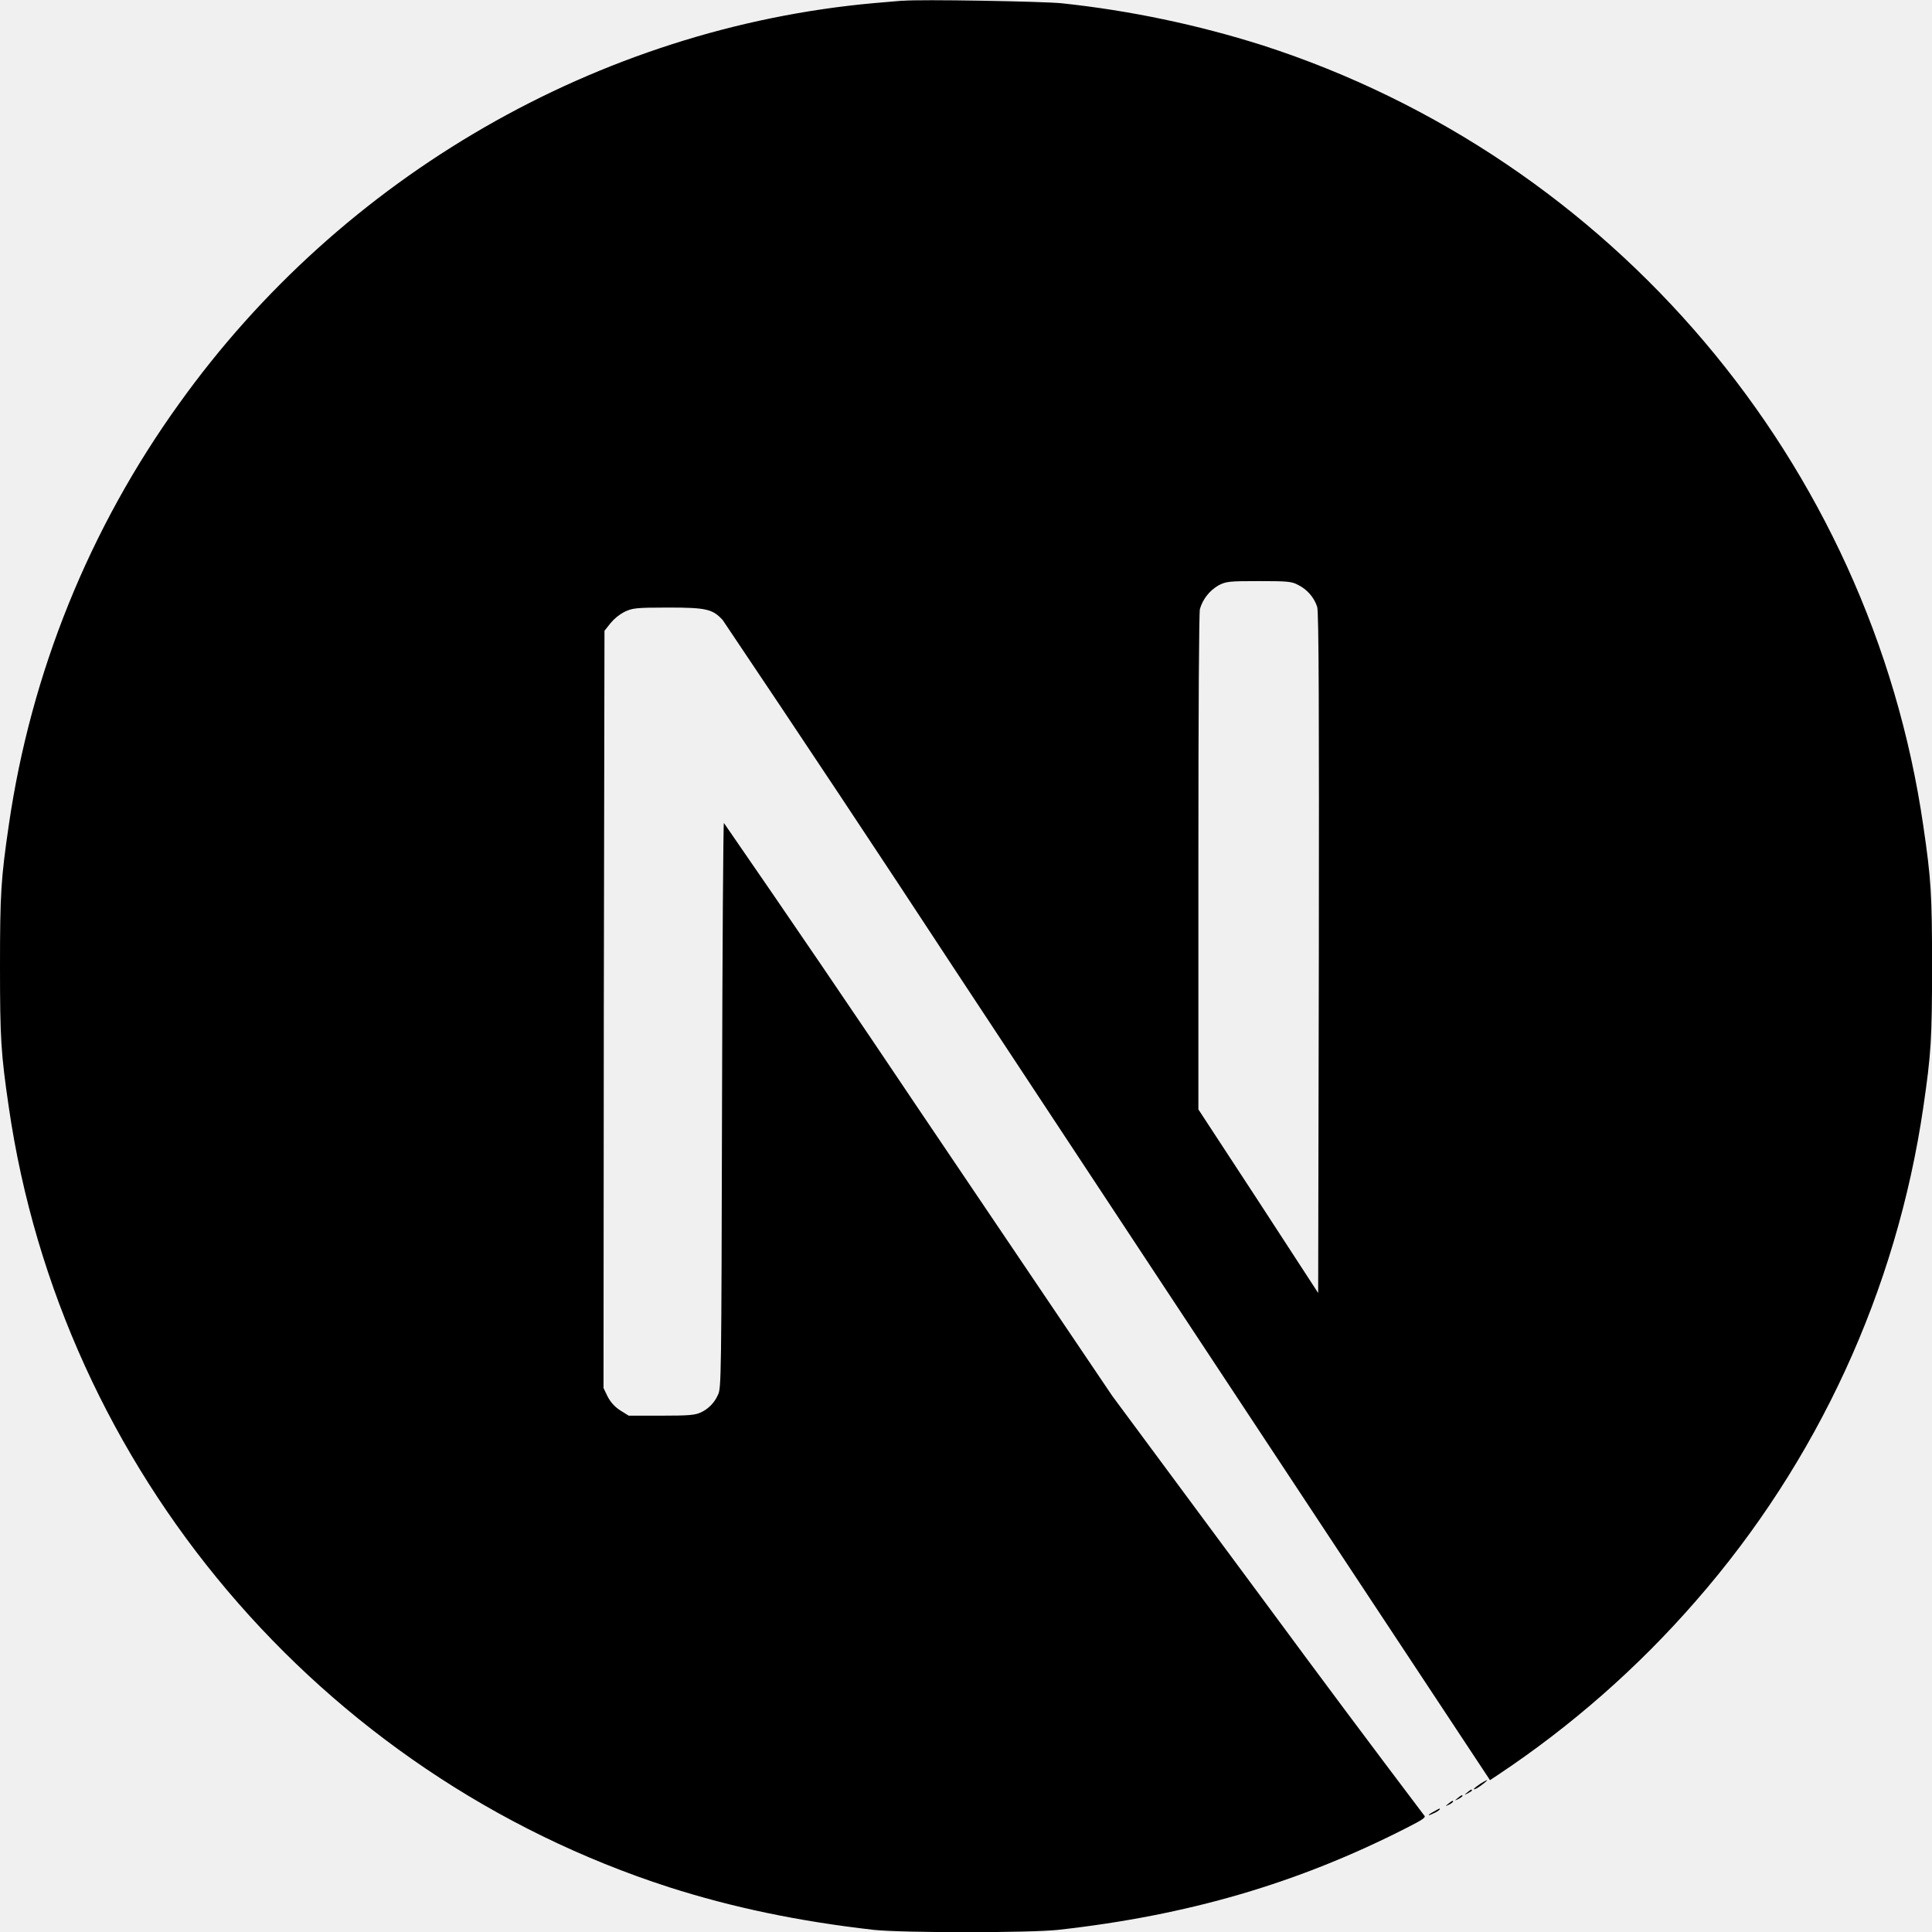
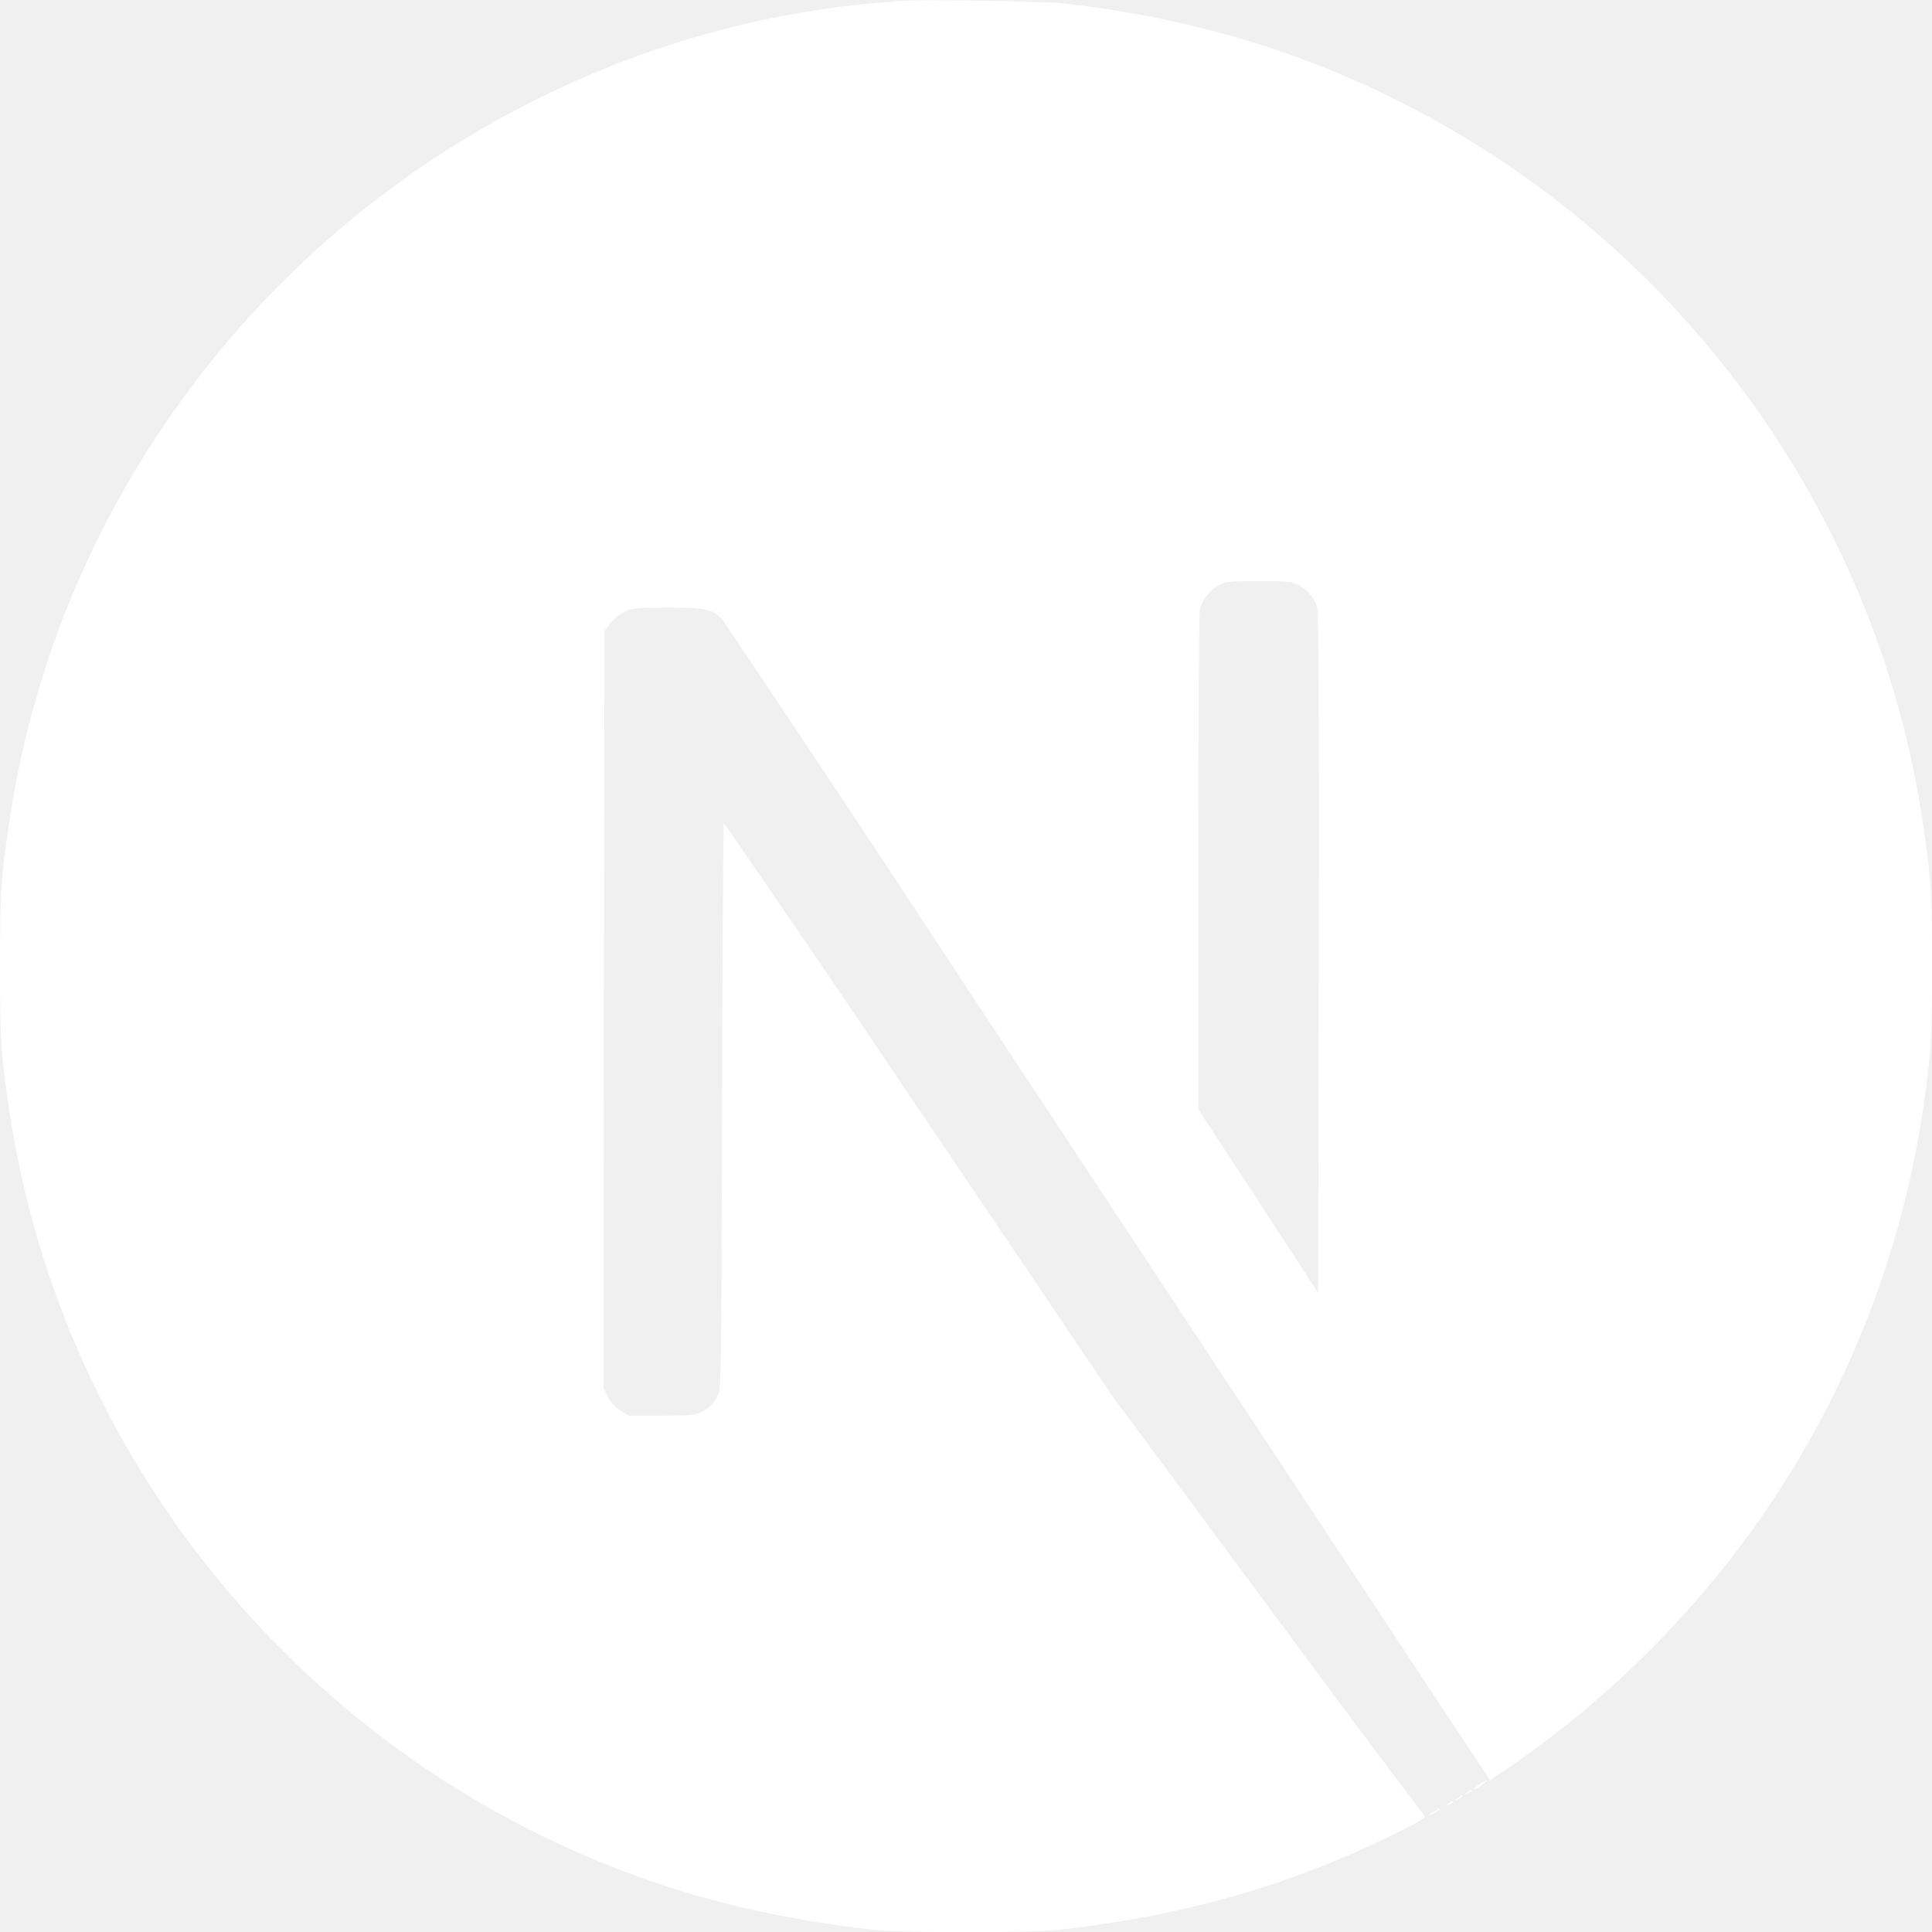
<svg xmlns="http://www.w3.org/2000/svg" width="100" height="100" viewBox="0 0 100 100" fill="none">
  <g clip-path="url(#clip0_55_24)">
-     <path d="M74.216 93.766C73.844 93.963 73.875 94.025 74.231 93.844C74.341 93.799 74.442 93.734 74.528 93.653C74.528 93.588 74.528 93.588 74.216 93.766ZM74.966 93.359C74.787 93.506 74.787 93.506 75 93.409C75.079 93.373 75.15 93.323 75.213 93.263C75.213 93.178 75.162 93.197 74.966 93.359ZM75.453 93.066C75.275 93.213 75.275 93.213 75.487 93.116C75.566 93.078 75.638 93.027 75.7 92.966C75.7 92.888 75.65 92.903 75.453 93.066ZM75.947 92.775C75.769 92.922 75.769 92.922 75.975 92.822C76.091 92.759 76.188 92.694 76.188 92.675C76.188 92.597 76.138 92.612 75.947 92.775ZM76.612 92.334C76.272 92.562 76.153 92.709 76.466 92.547C76.675 92.419 77.031 92.138 76.969 92.138C76.834 92.188 76.722 92.272 76.609 92.334H76.612ZM46.728 0.034C46.5 0.05 45.816 0.113 45.216 0.163C31.003 1.45 17.706 9.1 9.278 20.884C4.621 27.348 1.593 34.84 0.453 42.725C0.05 45.475 0 46.288 0 50.016C0 53.741 0.05 54.541 0.453 57.291C3.175 76.075 16.538 91.844 34.65 97.688C37.909 98.728 41.325 99.447 45.216 99.888C46.728 100.05 53.269 100.05 54.781 99.888C61.506 99.138 67.184 97.478 72.803 94.612C73.666 94.175 73.828 94.059 73.713 93.963C70.972 90.339 68.254 86.699 65.559 83.041L57.569 72.25L47.559 57.422C44.23 52.457 40.866 47.515 37.469 42.597C37.434 42.597 37.391 49.188 37.372 57.225C37.337 71.303 37.337 71.875 37.159 72.2C36.989 72.593 36.682 72.911 36.297 73.097C35.987 73.244 35.709 73.275 34.231 73.275H32.541L32.1 73C31.824 72.823 31.6 72.576 31.45 72.284L31.238 71.844L31.253 52.247L31.288 32.65L31.597 32.259C31.794 32.019 32.038 31.821 32.312 31.675C32.722 31.478 32.884 31.447 34.575 31.447C36.559 31.447 36.888 31.525 37.409 32.097C41.464 38.128 45.484 44.182 49.469 50.259C55.966 60.109 64.834 73.55 69.194 80.144L77.122 92.141L77.513 91.881C81.323 89.349 84.775 86.317 87.778 82.866C94.077 75.656 98.164 66.785 99.55 57.312C99.953 54.562 100.003 53.747 100.003 50.022C100.003 46.294 99.953 45.497 99.55 42.747C96.828 23.962 83.466 8.194 65.353 2.347C61.968 1.275 58.484 0.545 54.953 0.169C54.006 0.072 47.544 -0.044 46.731 0.041L46.728 0.034ZM67.188 30.275C67.42 30.389 67.627 30.549 67.797 30.744C67.968 30.939 68.097 31.166 68.178 31.413C68.263 31.675 68.278 37.109 68.263 49.35L68.228 66.925L65.138 62.175L62.028 57.422V44.663C62.028 36.391 62.062 31.753 62.106 31.525C62.259 31.002 62.61 30.559 63.084 30.291C63.472 30.094 63.622 30.078 65.169 30.078C66.616 30.078 66.862 30.094 67.188 30.275Z" fill="black" />
+     <path d="M74.216 93.766C73.844 93.963 73.875 94.025 74.231 93.844C74.341 93.799 74.442 93.734 74.528 93.653C74.528 93.588 74.528 93.588 74.216 93.766ZM74.966 93.359C74.787 93.506 74.787 93.506 75 93.409C75.079 93.373 75.15 93.323 75.213 93.263C75.213 93.178 75.162 93.197 74.966 93.359ZM75.453 93.066C75.275 93.213 75.275 93.213 75.487 93.116C75.566 93.078 75.638 93.027 75.7 92.966C75.7 92.888 75.65 92.903 75.453 93.066ZM75.947 92.775C75.769 92.922 75.769 92.922 75.975 92.822C76.091 92.759 76.188 92.694 76.188 92.675C76.188 92.597 76.138 92.612 75.947 92.775ZM76.612 92.334C76.272 92.562 76.153 92.709 76.466 92.547C76.675 92.419 77.031 92.138 76.969 92.138C76.834 92.188 76.722 92.272 76.609 92.334H76.612ZM46.728 0.034C46.5 0.05 45.816 0.113 45.216 0.163C31.003 1.45 17.706 9.1 9.278 20.884C4.621 27.348 1.593 34.84 0.453 42.725C0.05 45.475 0 46.288 0 50.016C0 53.741 0.05 54.541 0.453 57.291C3.175 76.075 16.538 91.844 34.65 97.688C37.909 98.728 41.325 99.447 45.216 99.888C46.728 100.05 53.269 100.05 54.781 99.888C61.506 99.138 67.184 97.478 72.803 94.612C73.666 94.175 73.828 94.059 73.713 93.963C70.972 90.339 68.254 86.699 65.559 83.041L57.569 72.25L47.559 57.422C44.23 52.457 40.866 47.515 37.469 42.597C37.434 42.597 37.391 49.188 37.372 57.225C37.337 71.303 37.337 71.875 37.159 72.2C36.989 72.593 36.682 72.911 36.297 73.097C35.987 73.244 35.709 73.275 34.231 73.275H32.541L32.1 73C31.824 72.823 31.6 72.576 31.45 72.284L31.238 71.844L31.253 52.247L31.288 32.65L31.597 32.259C31.794 32.019 32.038 31.821 32.312 31.675C32.722 31.478 32.884 31.447 34.575 31.447C36.559 31.447 36.888 31.525 37.409 32.097C41.464 38.128 45.484 44.182 49.469 50.259C55.966 60.109 64.834 73.55 69.194 80.144L77.122 92.141L77.513 91.881C81.323 89.349 84.775 86.317 87.778 82.866C94.077 75.656 98.164 66.785 99.55 57.312C99.953 54.562 100.003 53.747 100.003 50.022C100.003 46.294 99.953 45.497 99.55 42.747C96.828 23.962 83.466 8.194 65.353 2.347C61.968 1.275 58.484 0.545 54.953 0.169C54.006 0.072 47.544 -0.044 46.731 0.041L46.728 0.034ZM67.188 30.275C67.42 30.389 67.627 30.549 67.797 30.744C67.968 30.939 68.097 31.166 68.178 31.413C68.263 31.675 68.278 37.109 68.263 49.35L68.228 66.925L65.138 62.175L62.028 57.422V44.663C62.028 36.391 62.062 31.753 62.106 31.525C62.259 31.002 62.61 30.559 63.084 30.291C63.472 30.094 63.622 30.078 65.169 30.078C66.616 30.078 66.862 30.094 67.188 30.275Z" fill="white" />
  </g>
  <defs>
    <clipPath id="clip0_55_24">
      <rect width="100" height="100" fill="white" />
    </clipPath>
  </defs>
</svg>
